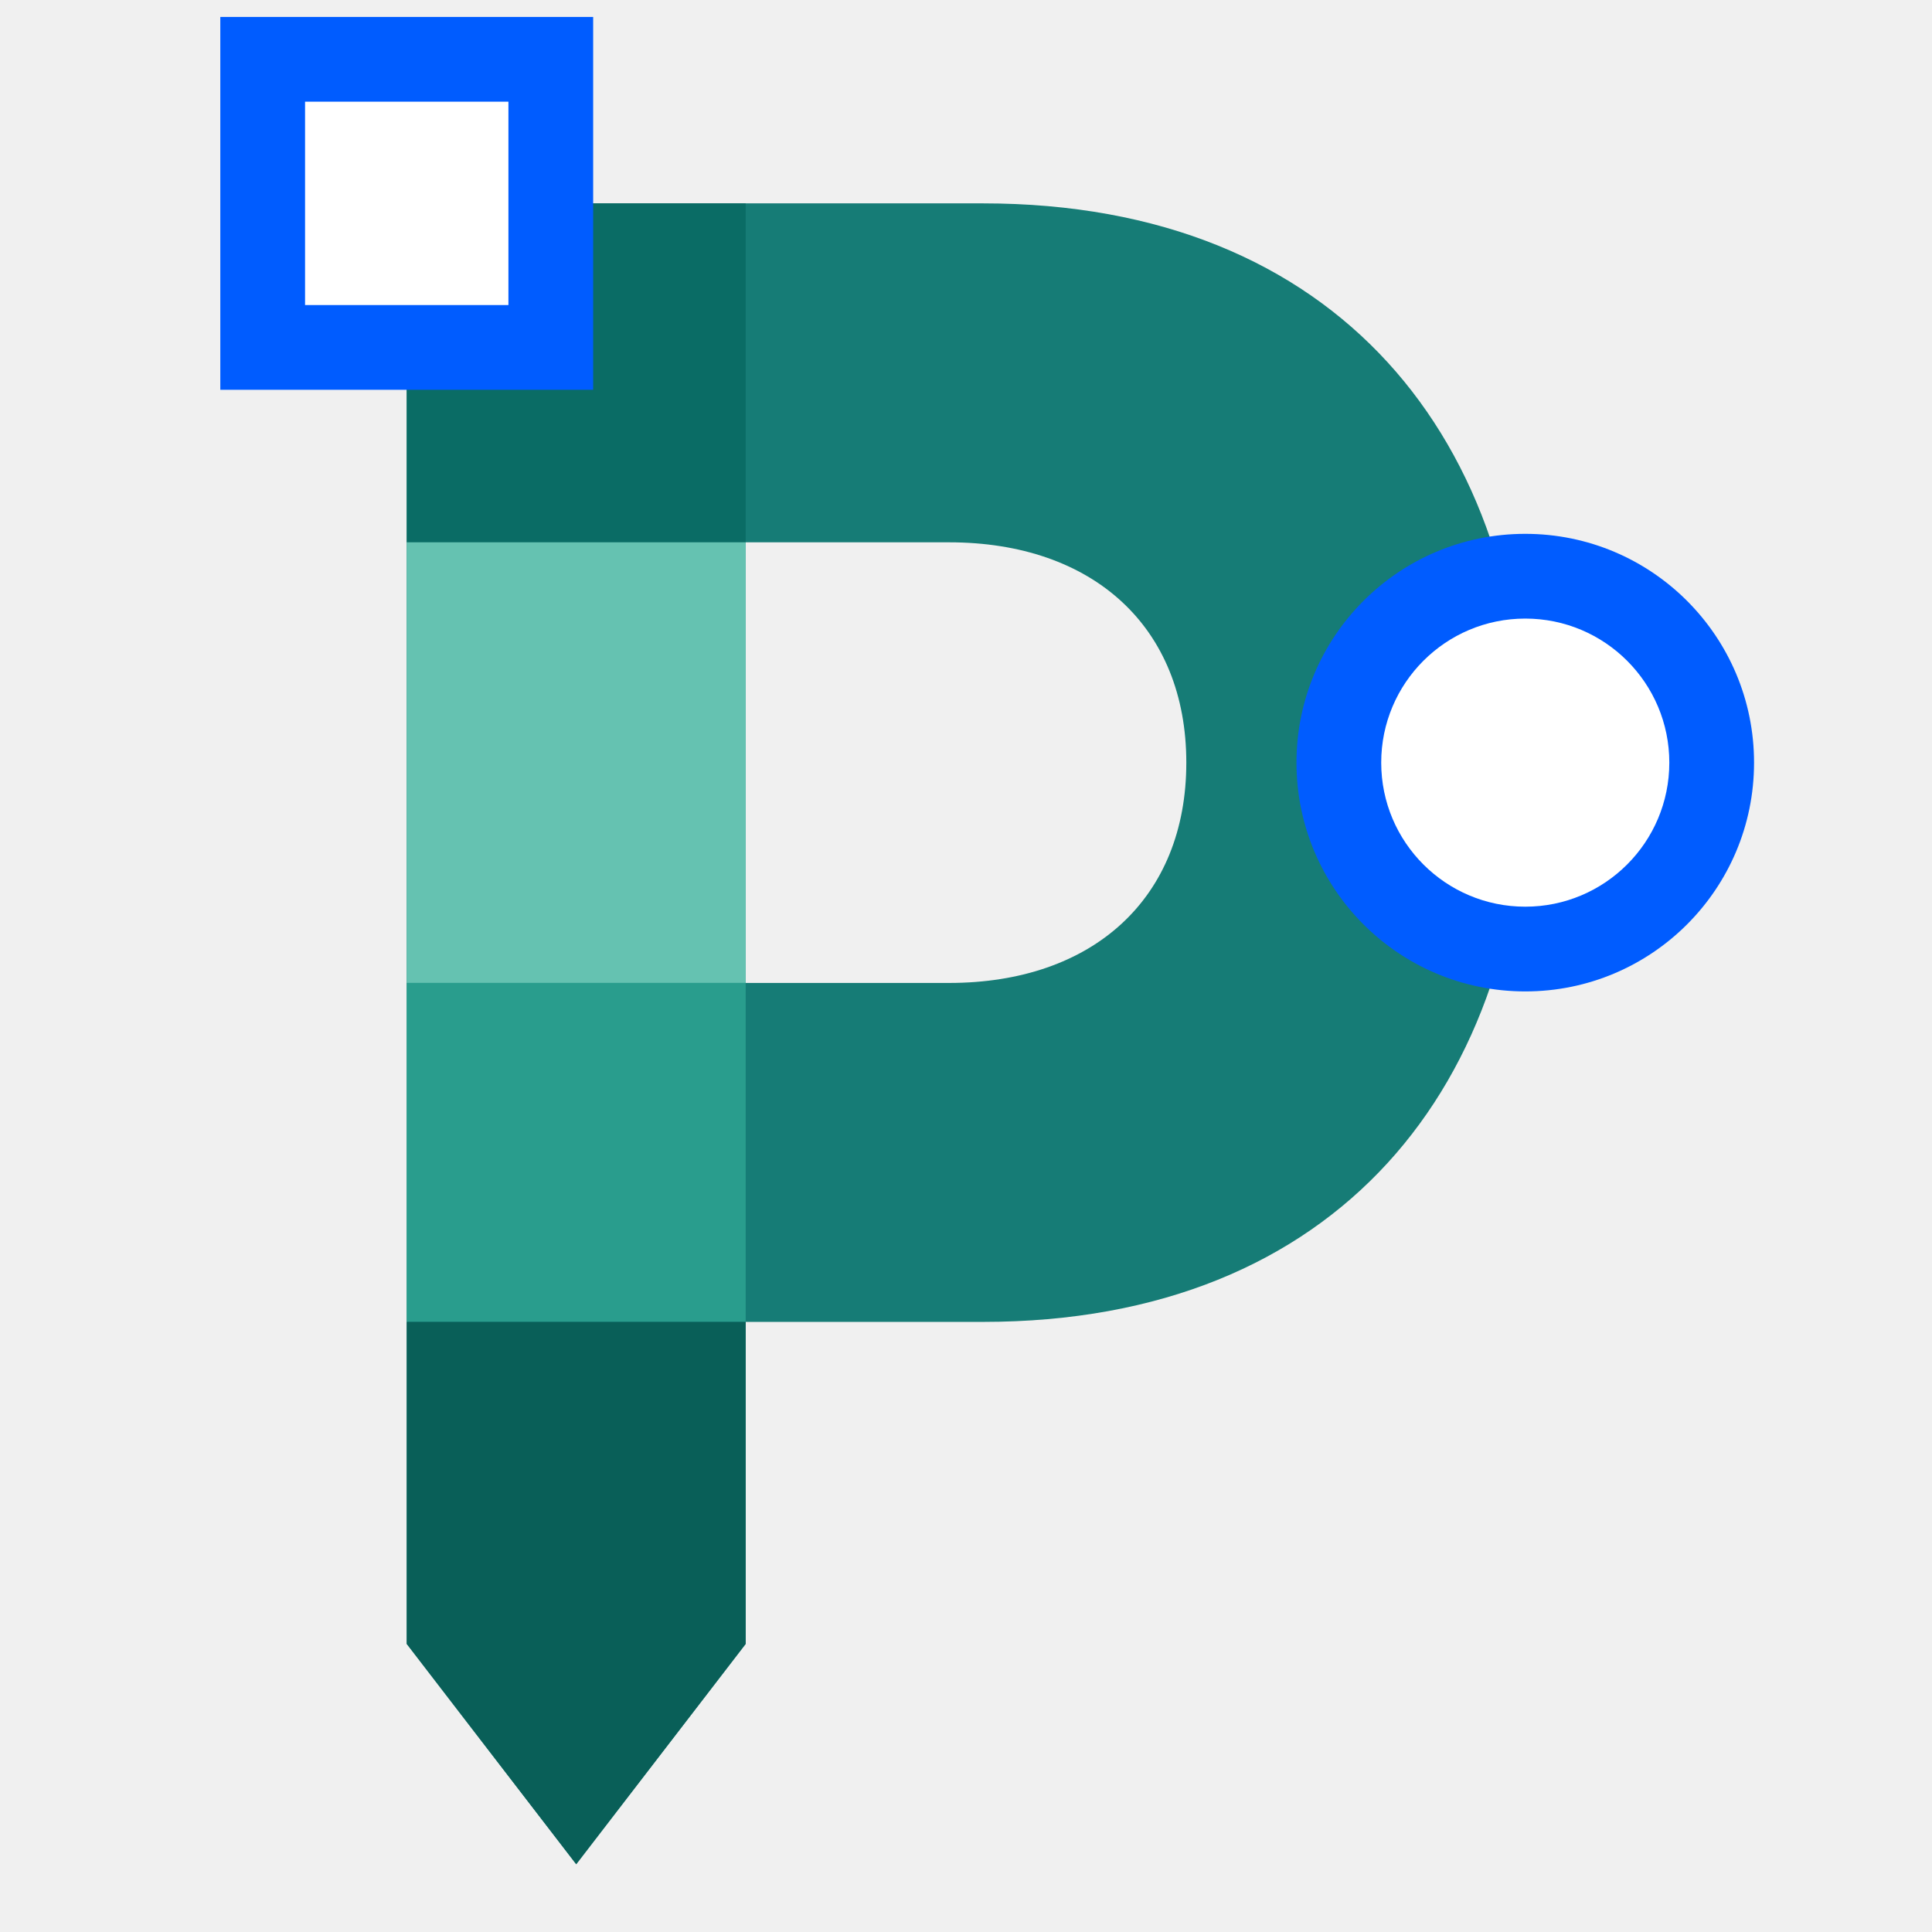
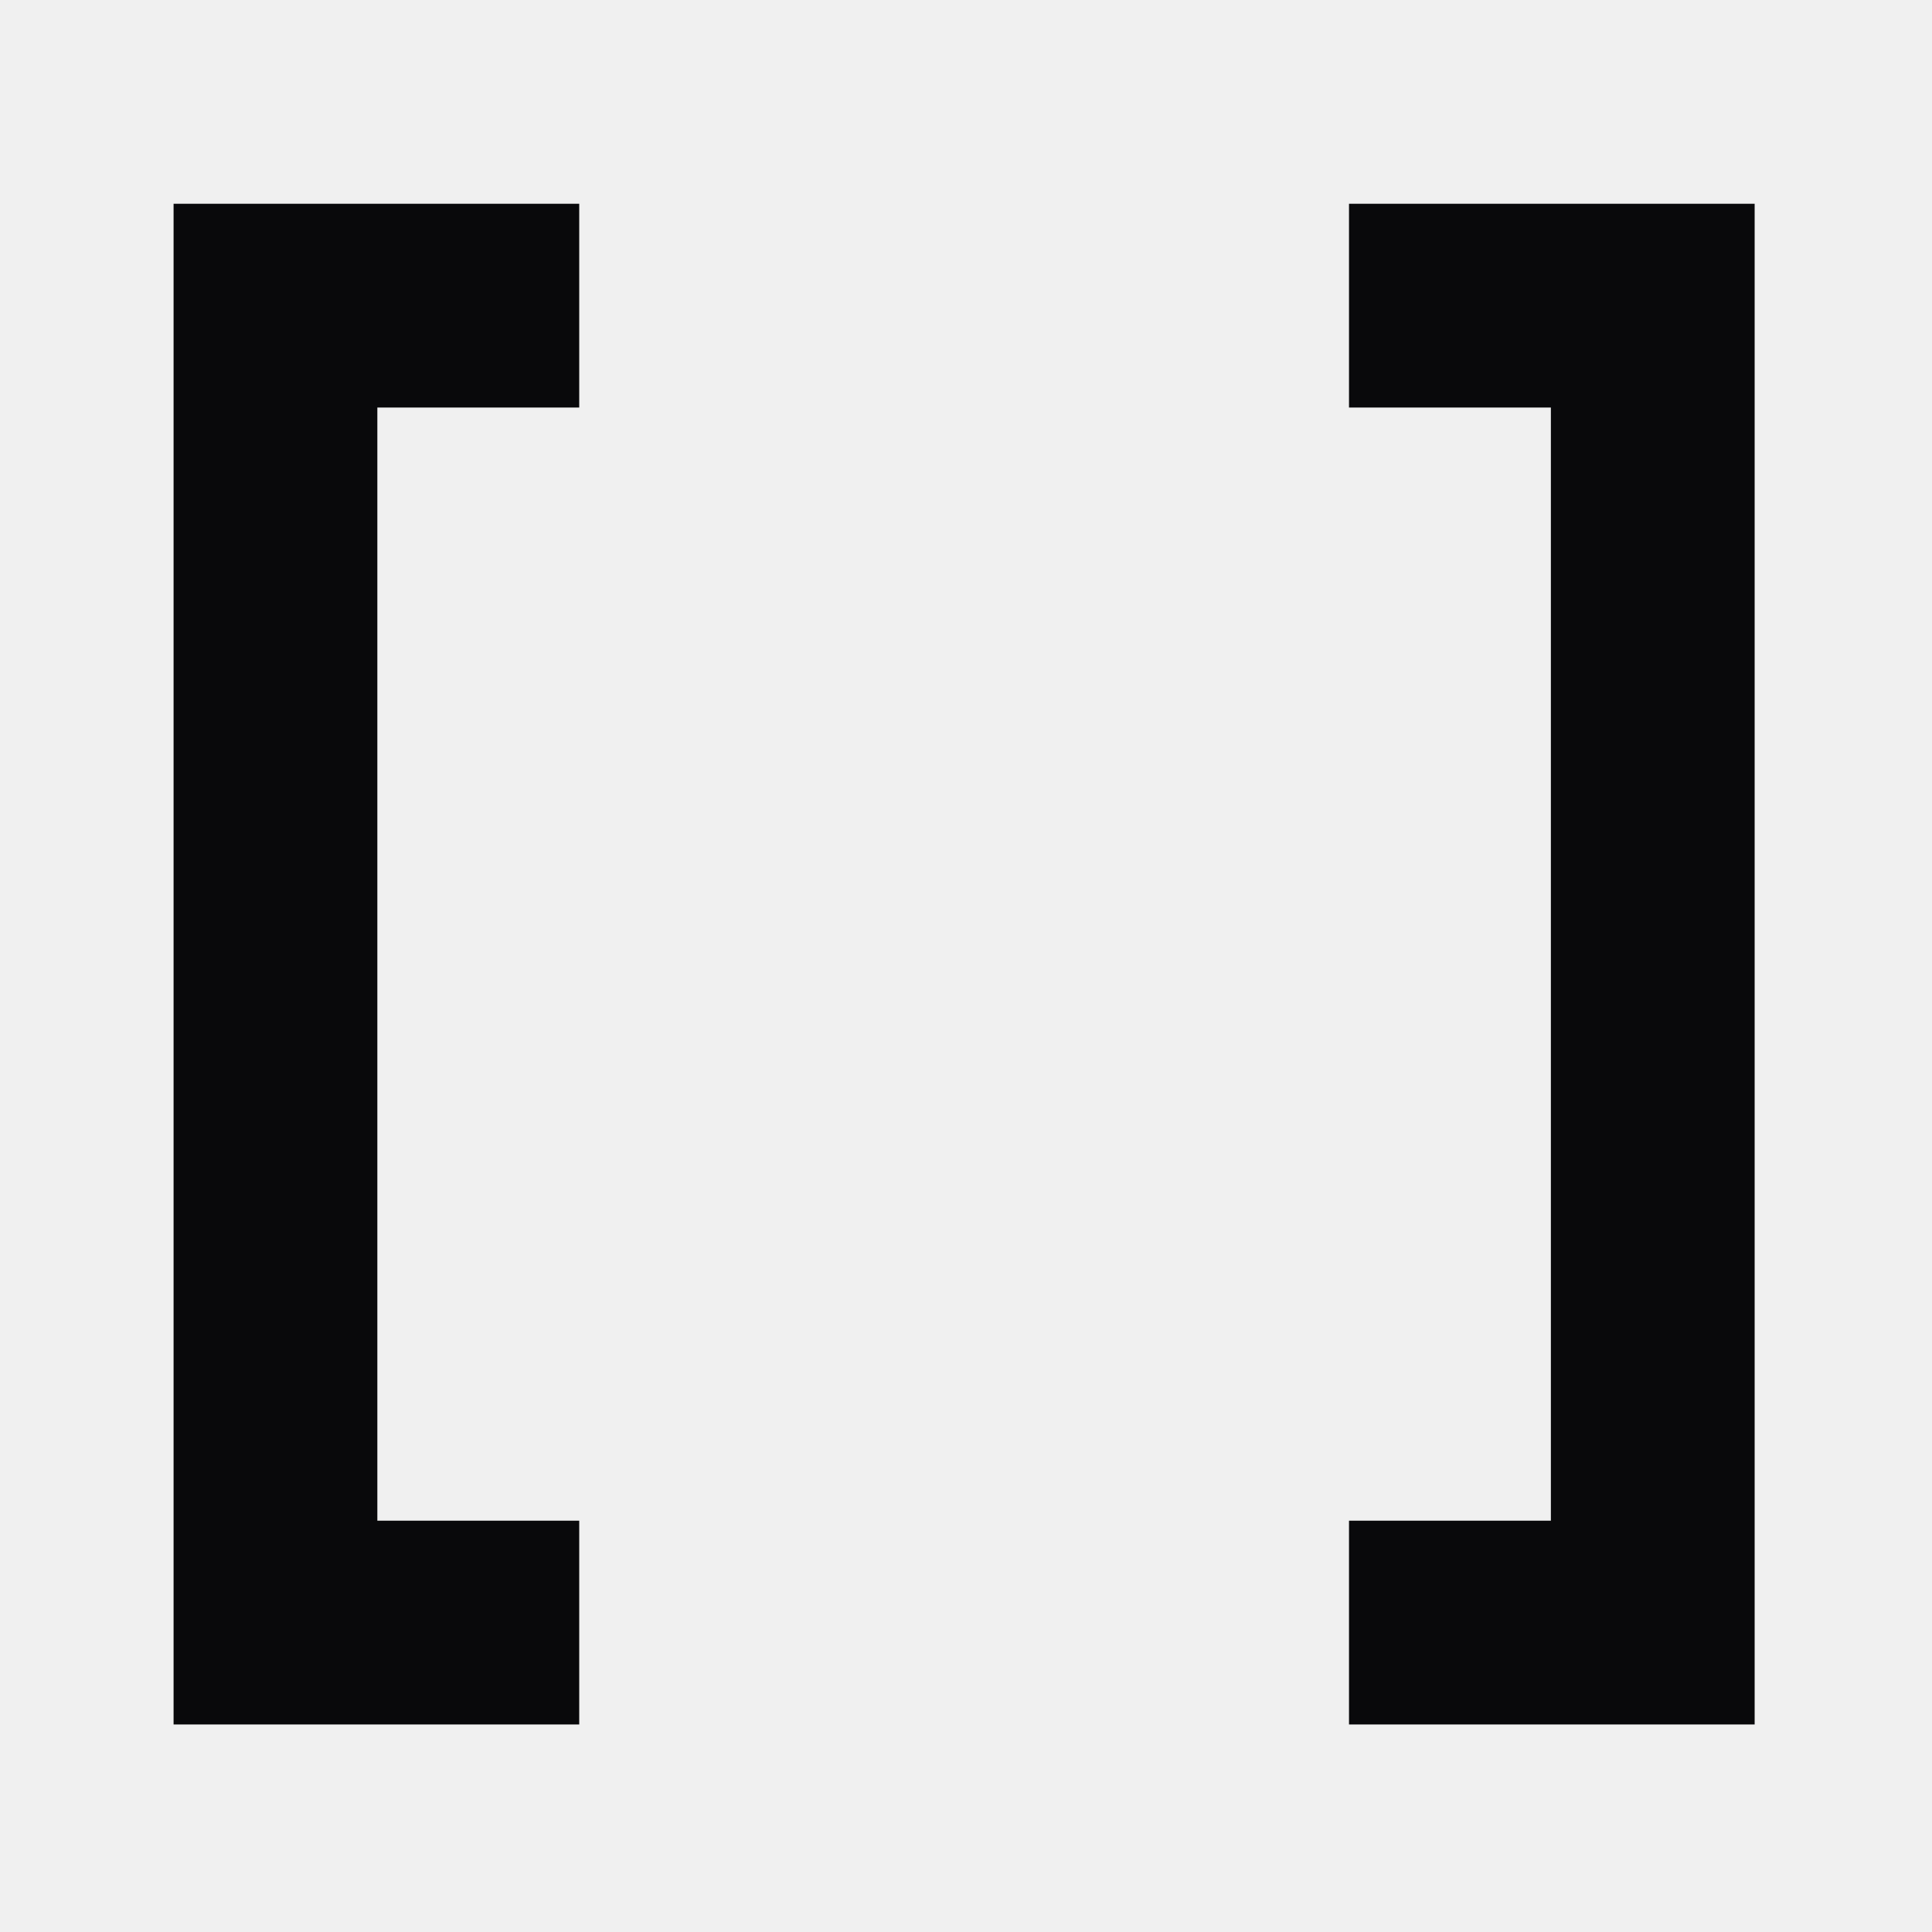
- <svg xmlns="http://www.w3.org/2000/svg" width="16" height="16" viewBox="28 28 228 228">
-   <path id="pencil-body" data-part="body" fill="#167C76" fill-rule="evenodd" d="M76 52H144C186 52 208 80 208 118S186 184 144 184H116V222L96 248L76 222ZM116 92V144H140C157 144 168 134 168 118S157 92 140 92Z" />
-   <path data-part="upper" fill="#0A6C65" d="M76 52H116V92H76Z" />
-   <path data-part="middle" fill="#65C2B1" d="M76 92H116V144H76Z" />
-   <path data-part="lower" fill="#299D8D" d="M76 144H116V184H76Z" />
-   <path data-part="point" fill="#095F58" d="M76 184H116V222L96 248L76 222Z" />
-   <path data-part="handle" fill="#005CFF" d="M54 30H98V74H54Z" />
-   <path data-part="handle-surface" fill="#FFFFFF" d="M64 40H88V64H64Z" />
-   <path data-part="handle" fill="#005CFF" d="M235 118A27 27 0 1 1 181 118A27 27 0 1 1 235 118Z" />
-   <path data-part="handle-surface" fill="#FFFFFF" d="M225 118A17 17 0 1 1 191 118A17 17 0 1 1 225 118Z" />
+ <svg xmlns="http://www.w3.org/2000/svg" viewBox="0 0 1024 1024" fill="none">
+   <path data-part="bracket" fill="#09090b" d="M92 108H307V216H200V806H307V914H92V108ZM930 108H715V216H822V806H715V914H930V108Z" />
</svg>
